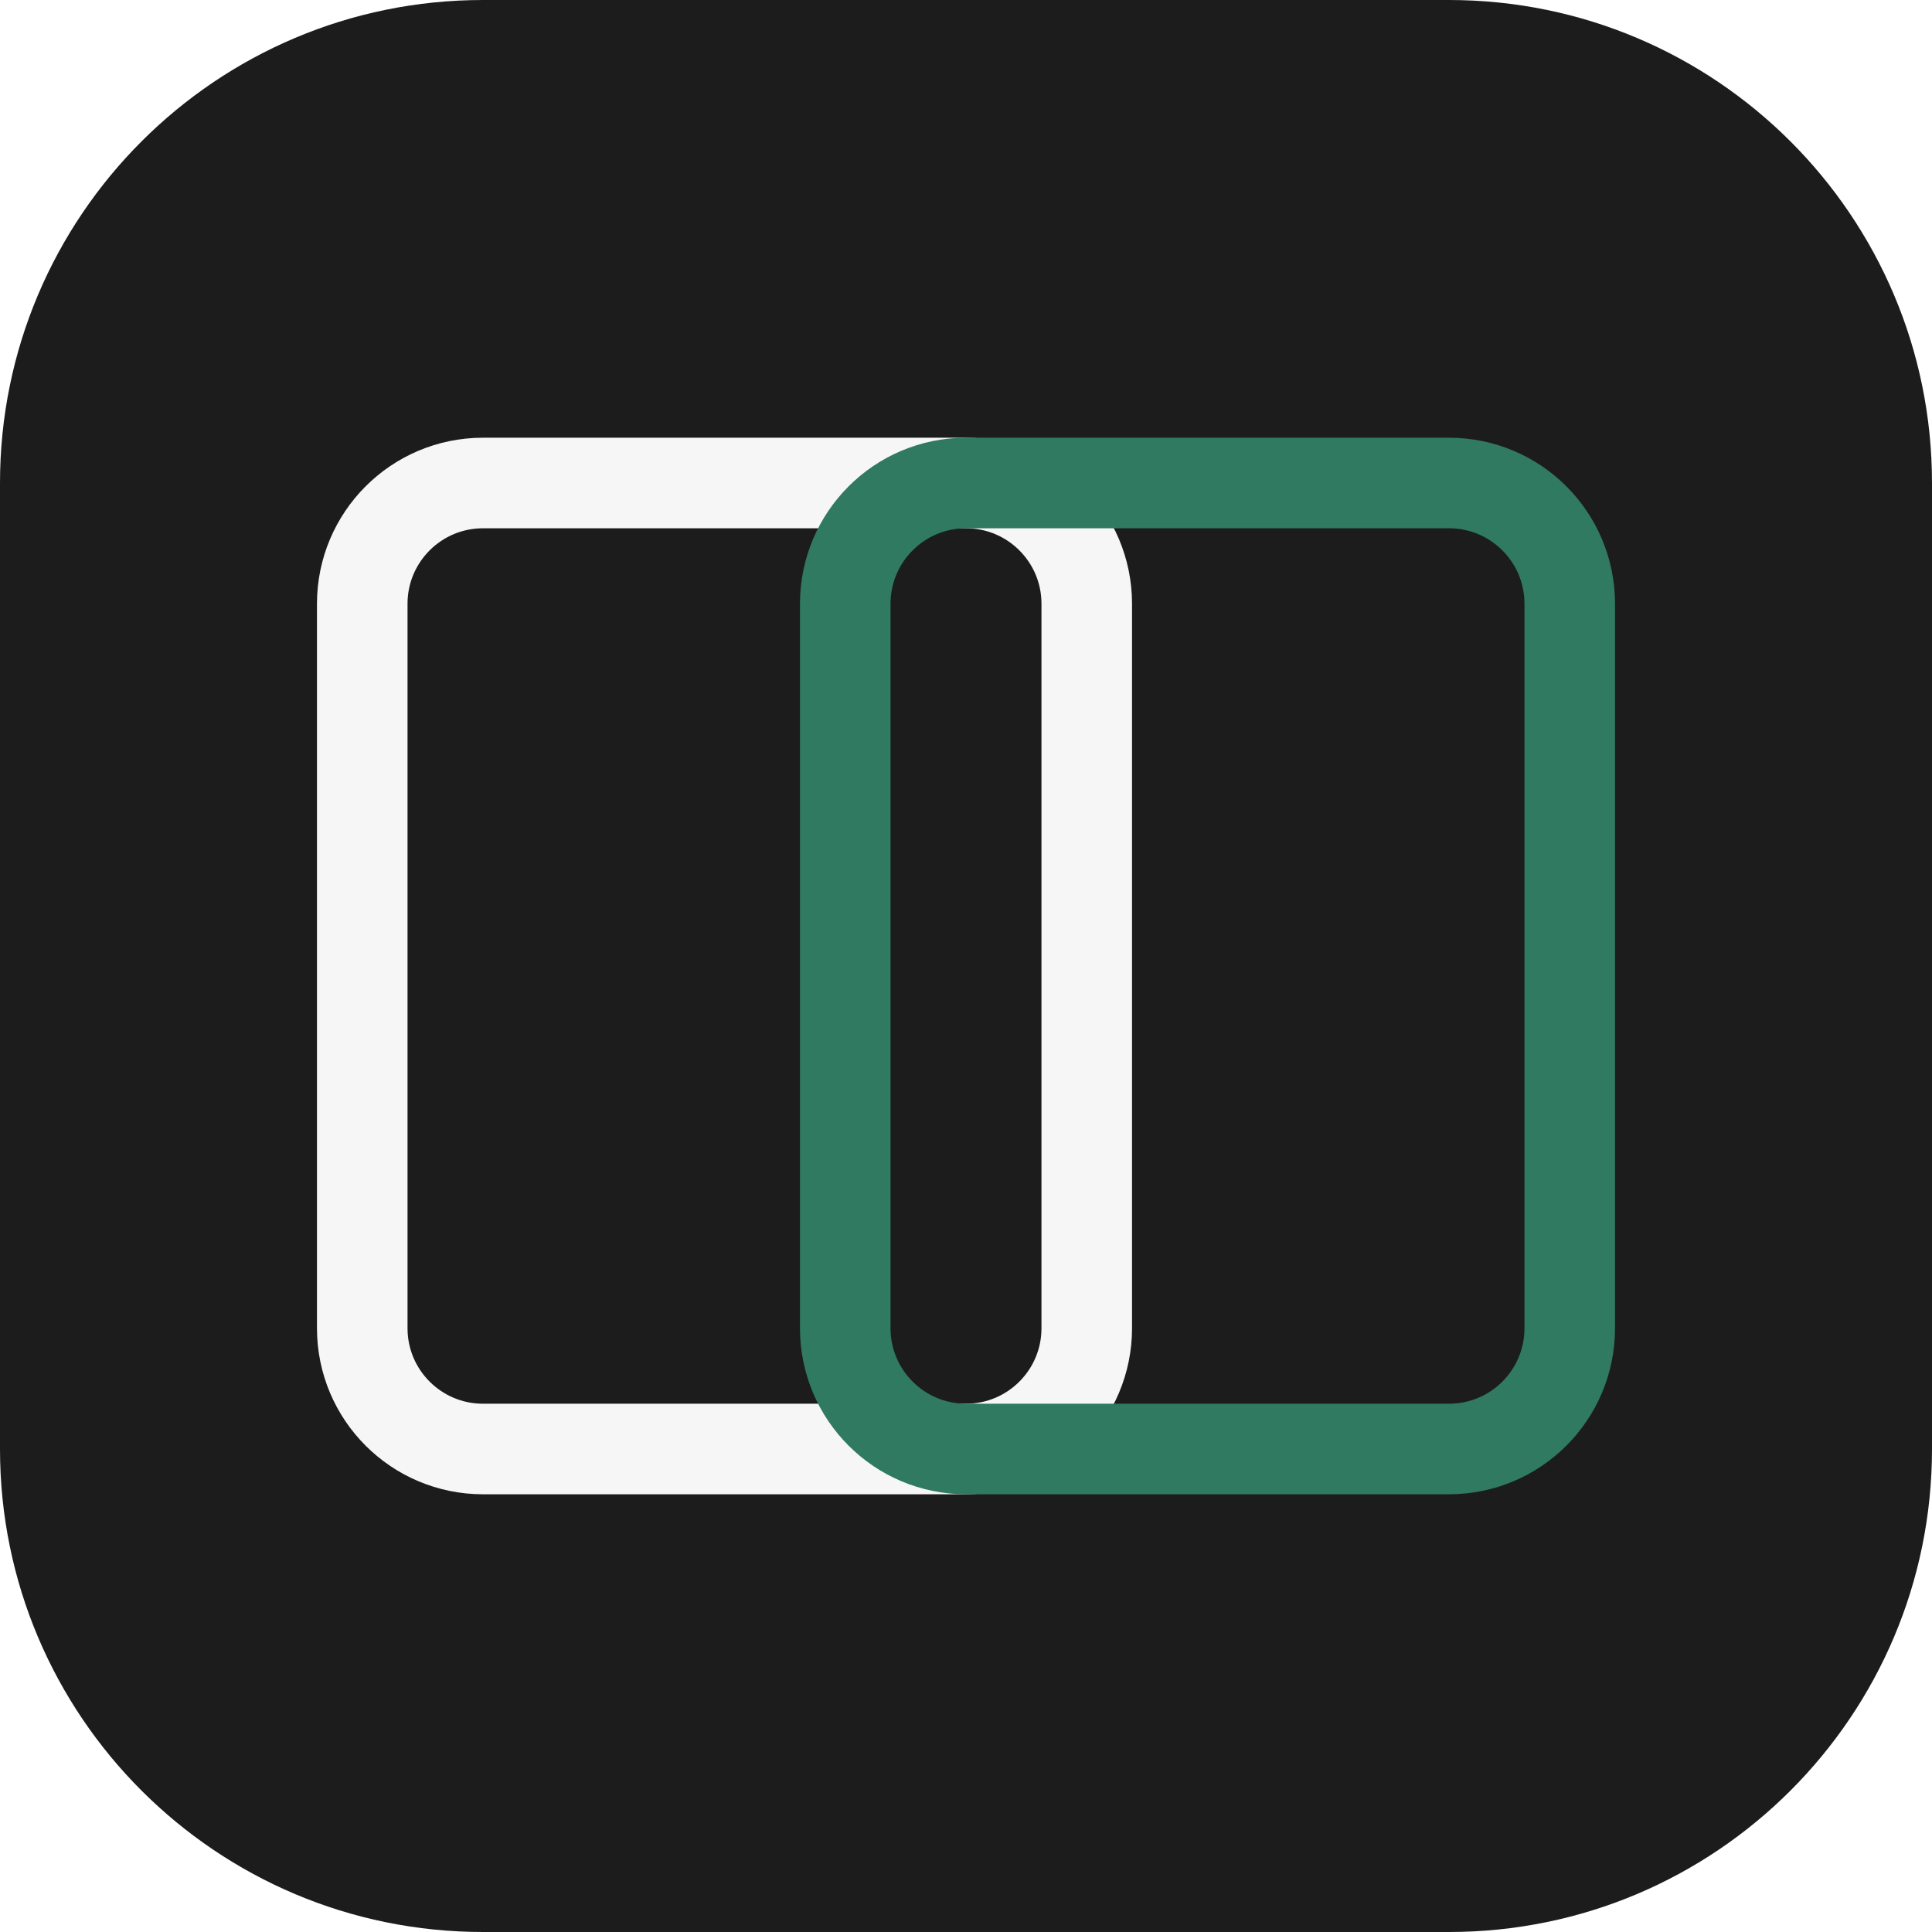
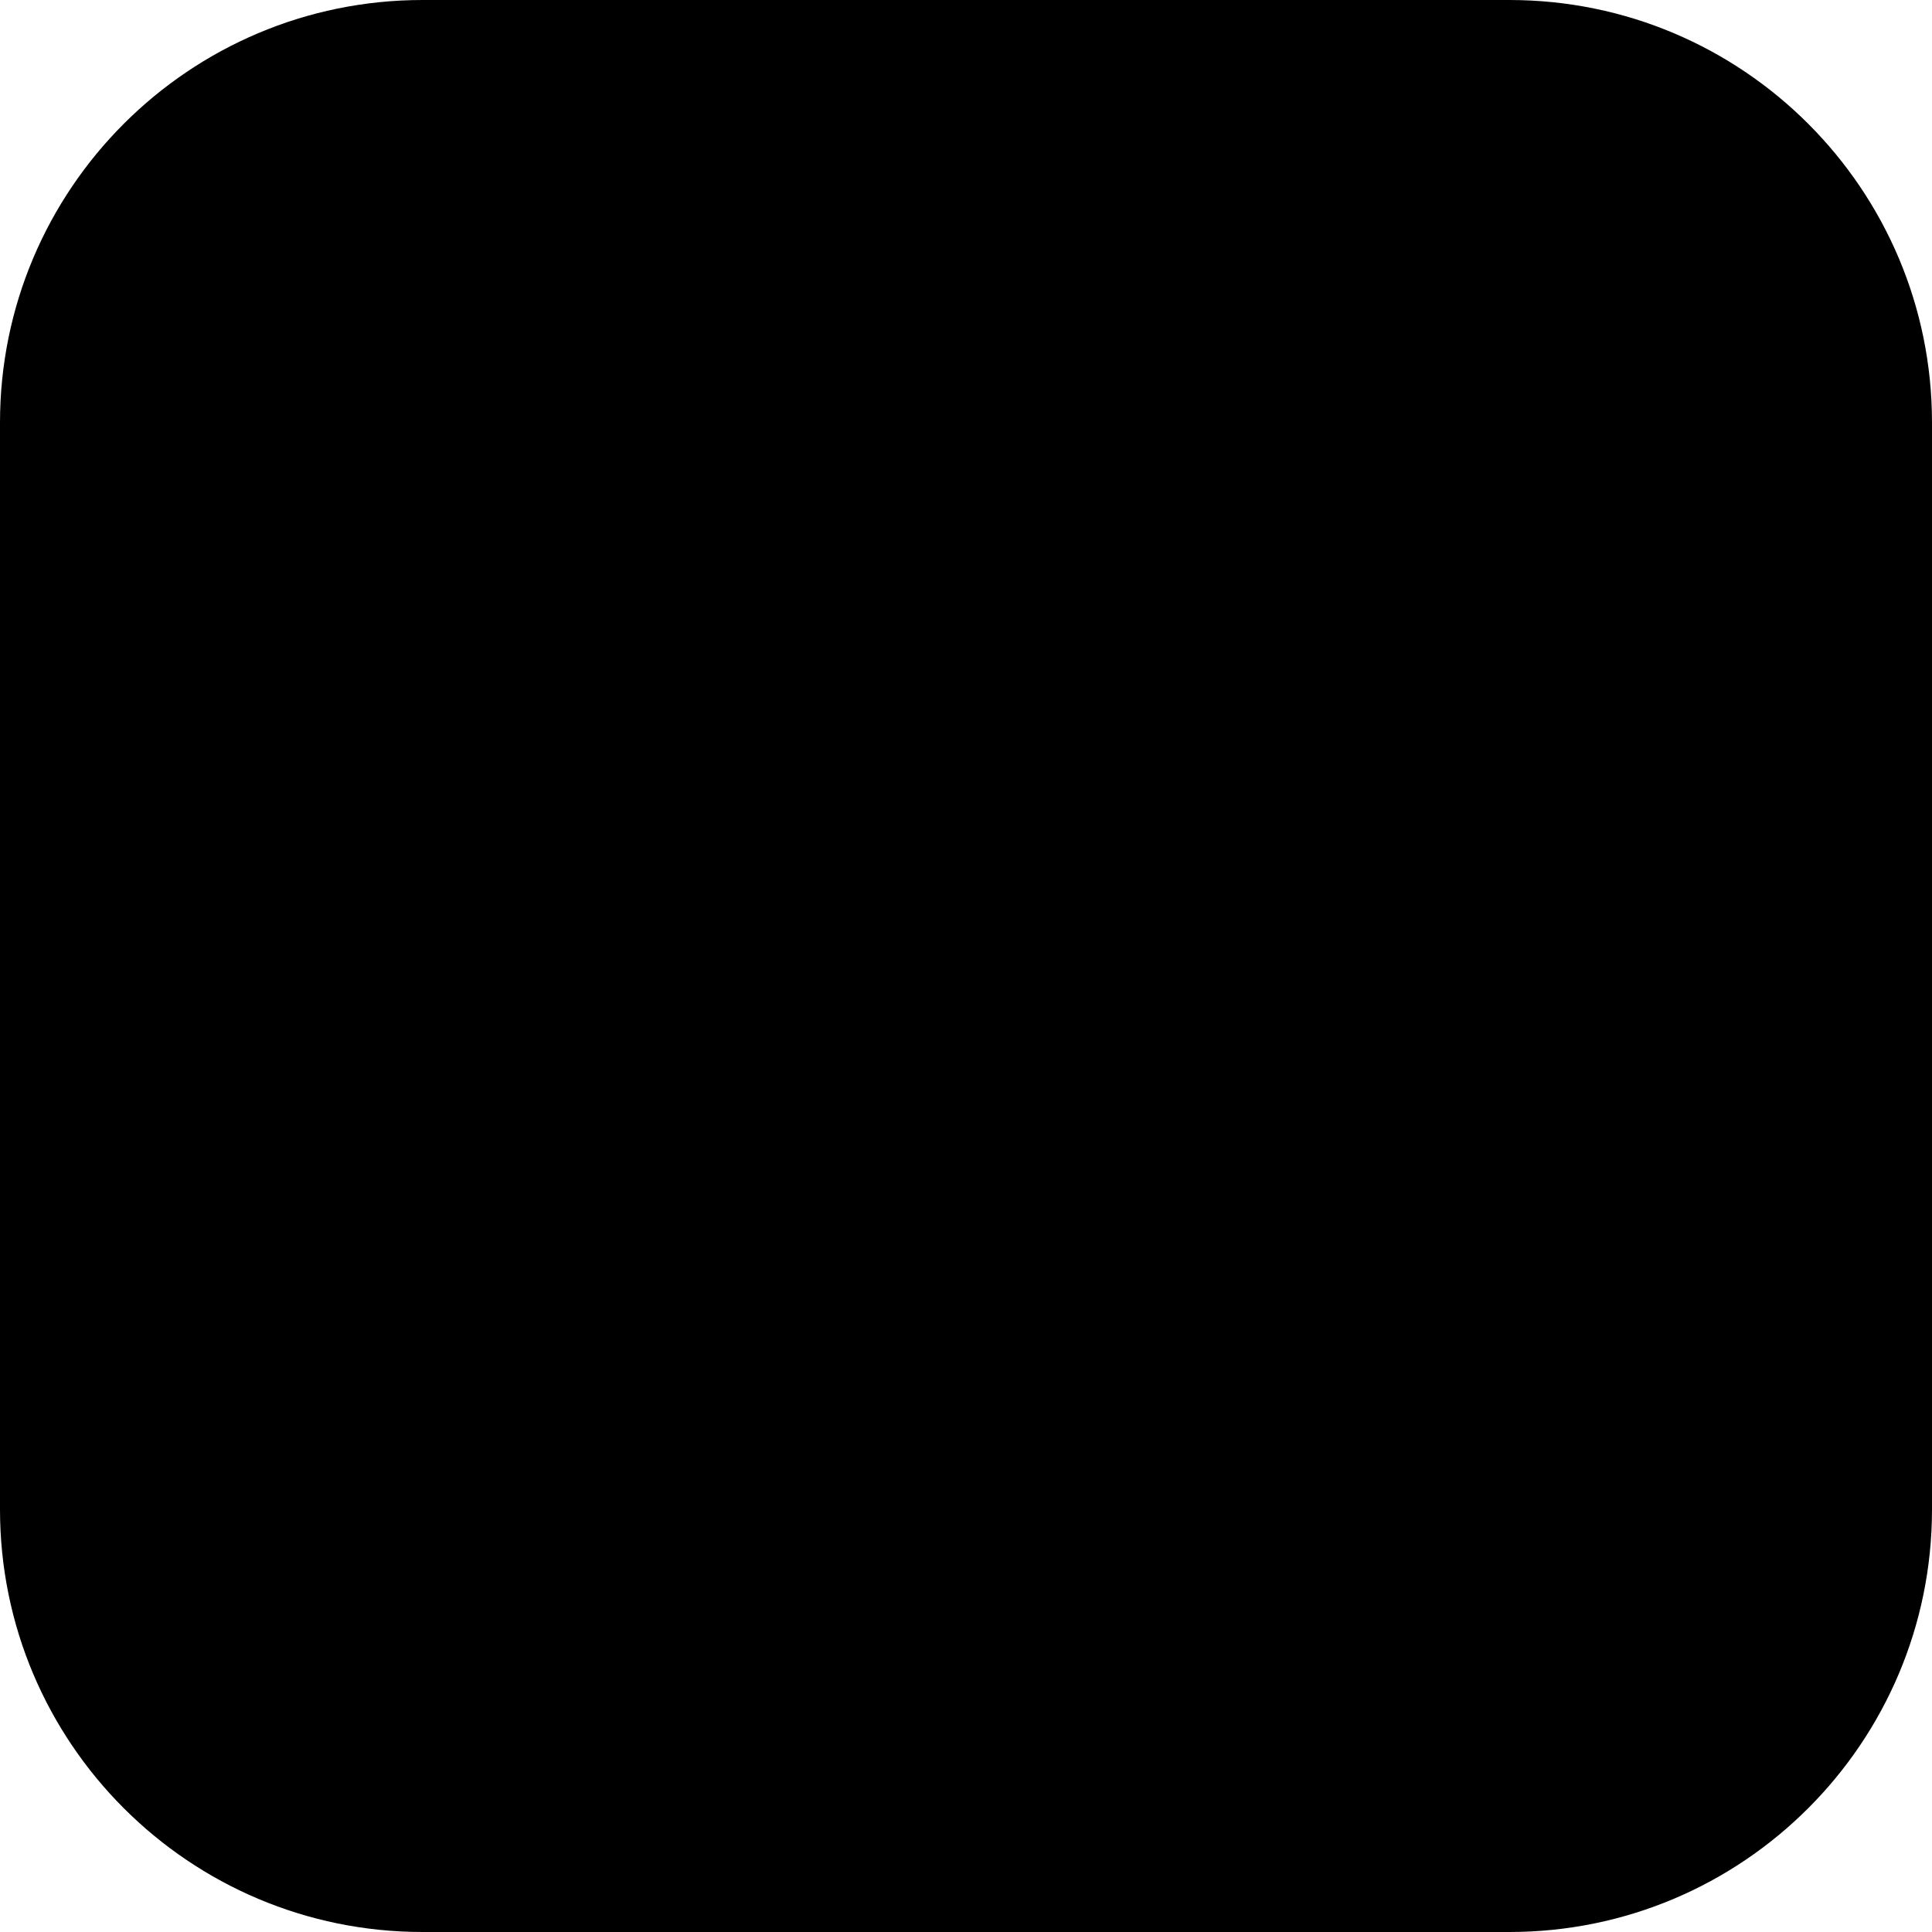
- <svg xmlns="http://www.w3.org/2000/svg" viewBox="0 0 32 32">
-   <rect width="32" height="32" rx="8" fill="#1c1c1c" />
-   <rect x="6" y="8" width="12" height="16" rx="2" fill="none" stroke="#f6f6f6" stroke-width="1.5" />
-   <rect x="14" y="8" width="12" height="16" rx="2" fill="none" stroke="#2f7a61" stroke-width="1.5" />
+ <svg xmlns="http://www.w3.org/2000/svg" viewBox="0 0 16 16" role="img" aria-label="doppelganger.md">
+   <style>
+     .bg { fill: oklch(0.145 0 0); }
+     .solid { fill: oklch(0.985 0 0); }
+     .twin { fill: none; stroke: oklch(0.432 0.095 166.913); stroke-width: 1.85; stroke-linejoin: round; }
+     @media (prefers-color-scheme: light) {
+       .bg { fill: oklch(1 0 0); }
+       .solid { fill: oklch(0.145 0 0); }
+       .twin { stroke: oklch(0.508 0.118 165.612); }
+     }
+   </style>
+   <rect class="bg" width="16" height="16" rx="3.5" />
+   <defs>
+     <clipPath id="f-left">
+       <rect width="8.15" height="16" />
+     </clipPath>
+     <clipPath id="f-right">
+       <rect x="7.85" width="8.15" height="16" />
+     </clipPath>
+     <path id="f-d" fill-rule="evenodd" d="M3.05 1.9H5.7C9.5 1.8 13 4.05 13 8C13 11.95 9.5 14.2 5.7 14.1H3.05V1.9ZM5.75 4.7V11.3C8.4 11.35 10.05 10.15 10.05 8C10.05 5.85 8.4 4.65 5.75 4.7Z" />
+     <path id="f-outer" d="M3.05 1.9H5.7C9.5 1.8 13 4.05 13 8C13 11.95 9.5 14.2 5.7 14.1H3.05V1.9Z" />
+   </defs>
+   <use href="#f-d" class="solid" clip-path="url(#f-left)" />
+   <use href="#f-outer" class="twin" clip-path="url(#f-right)" />
</svg>
